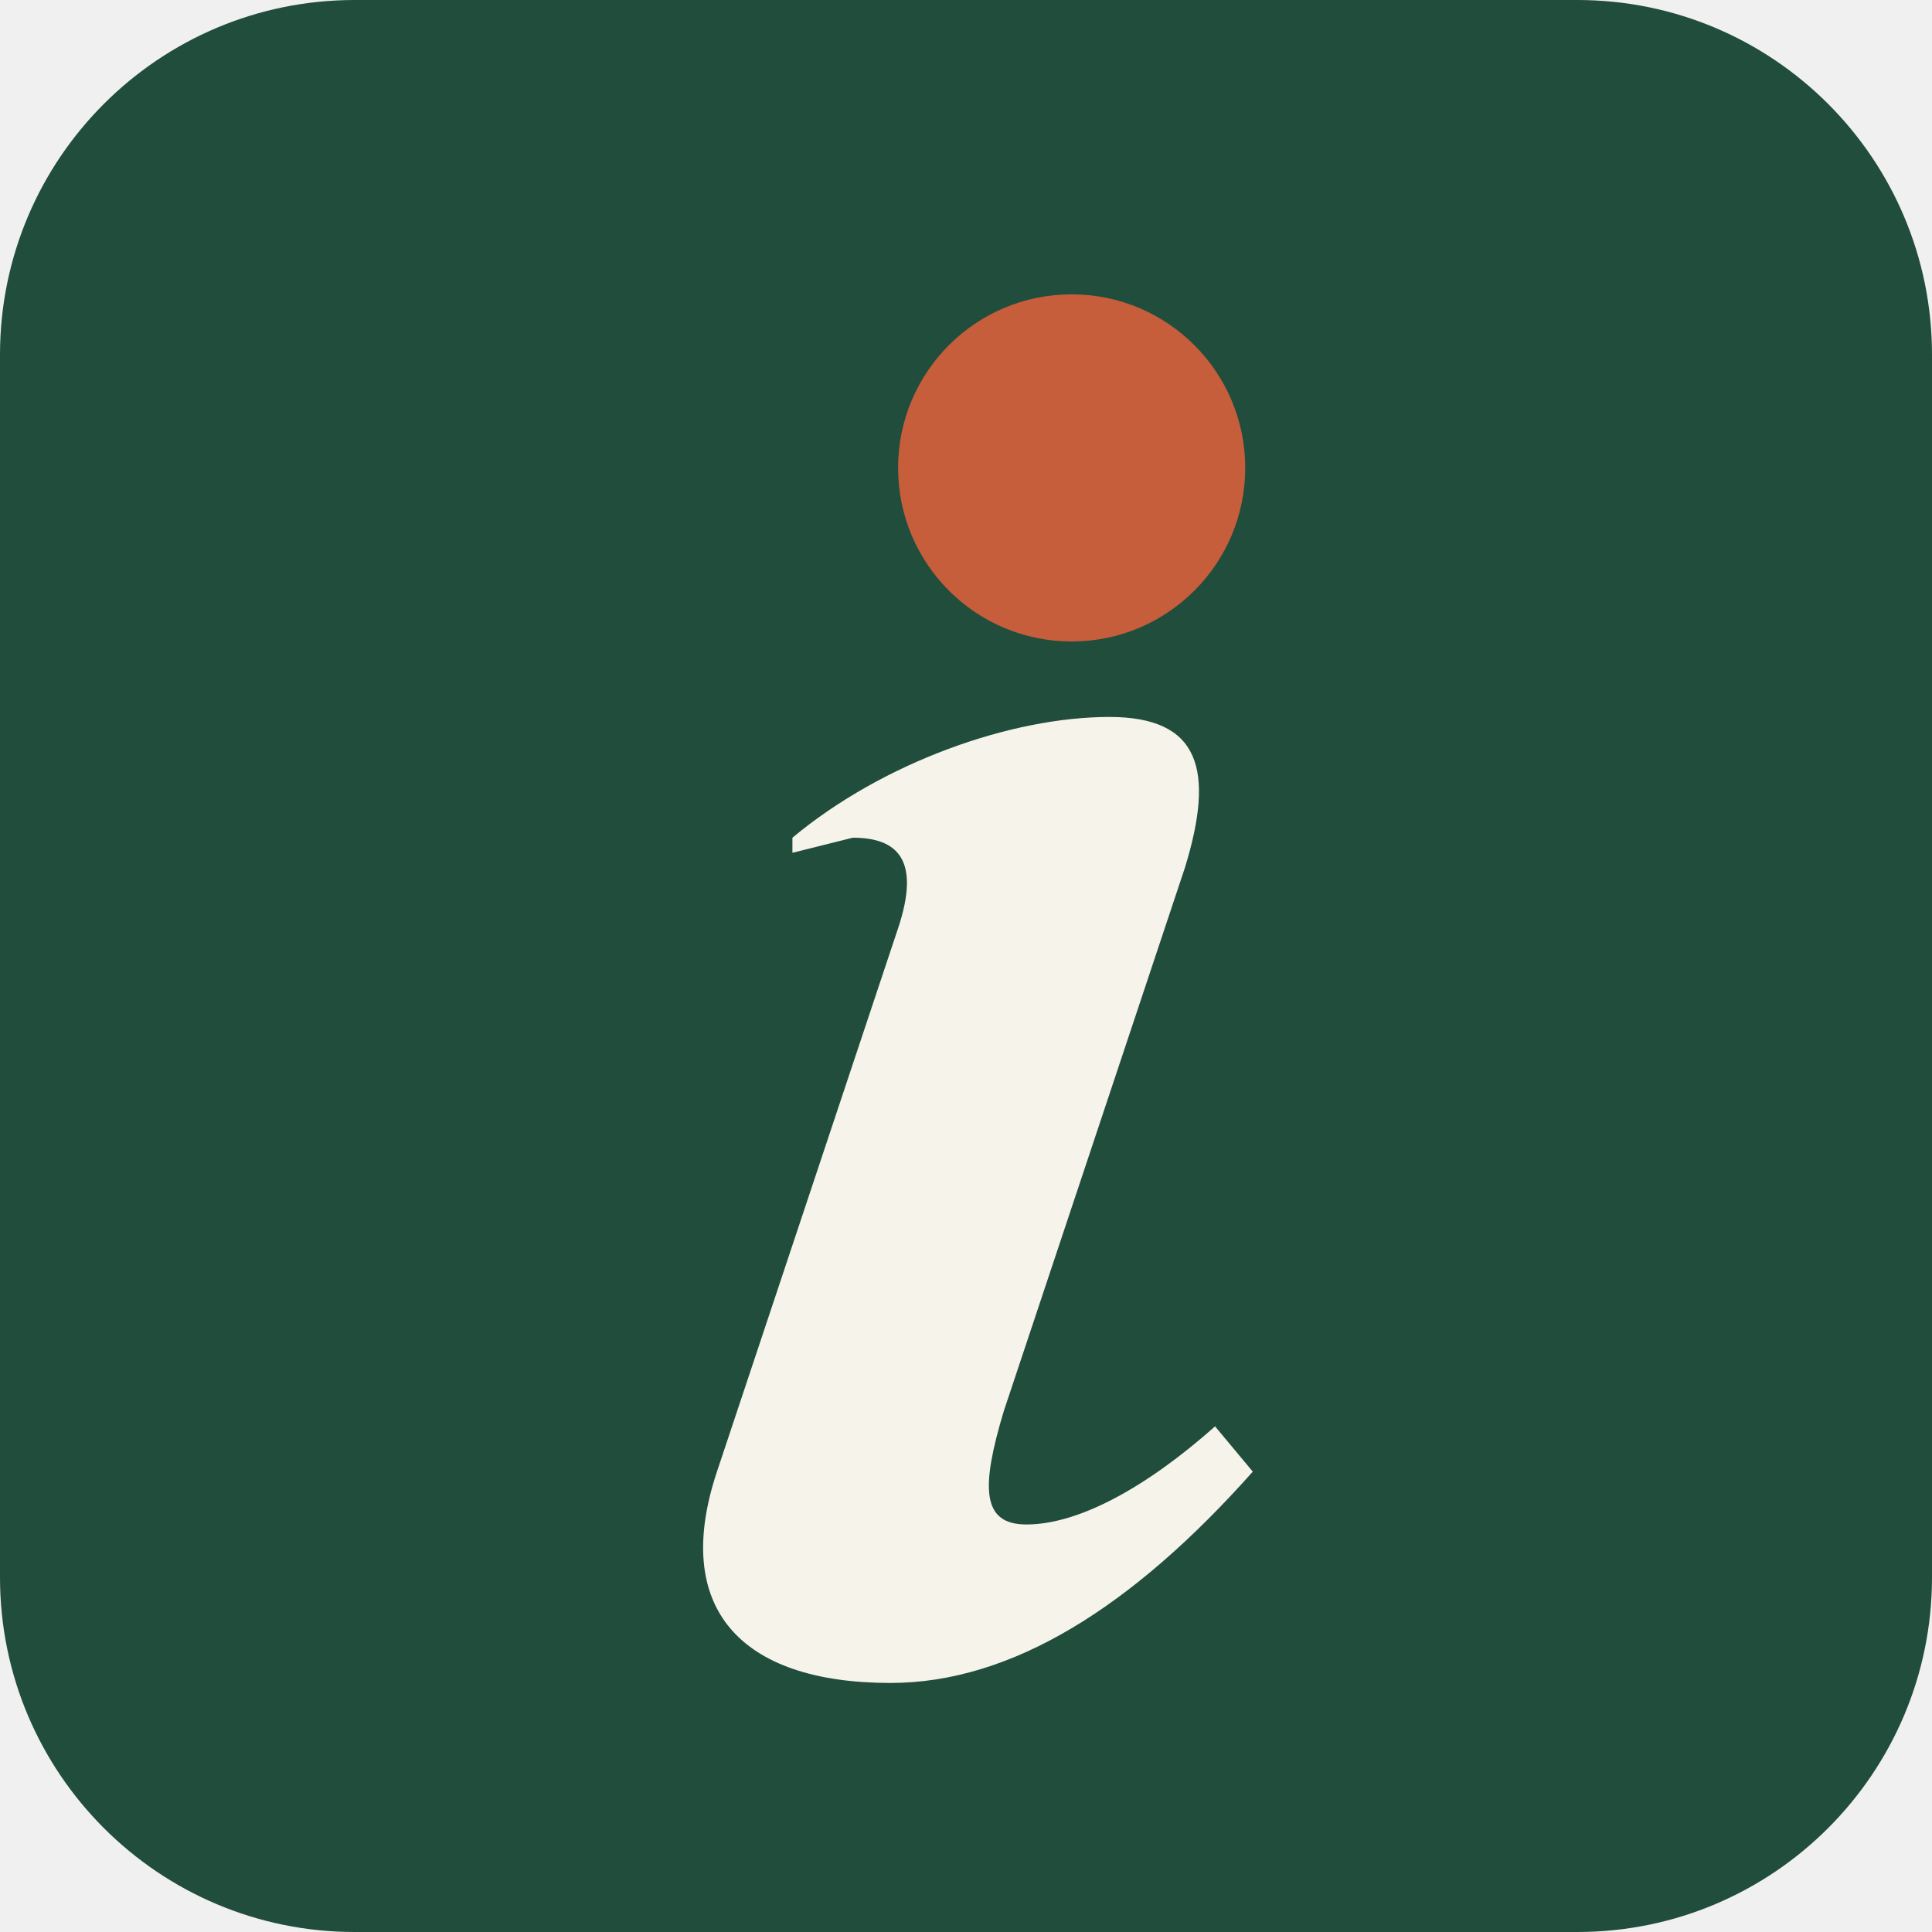
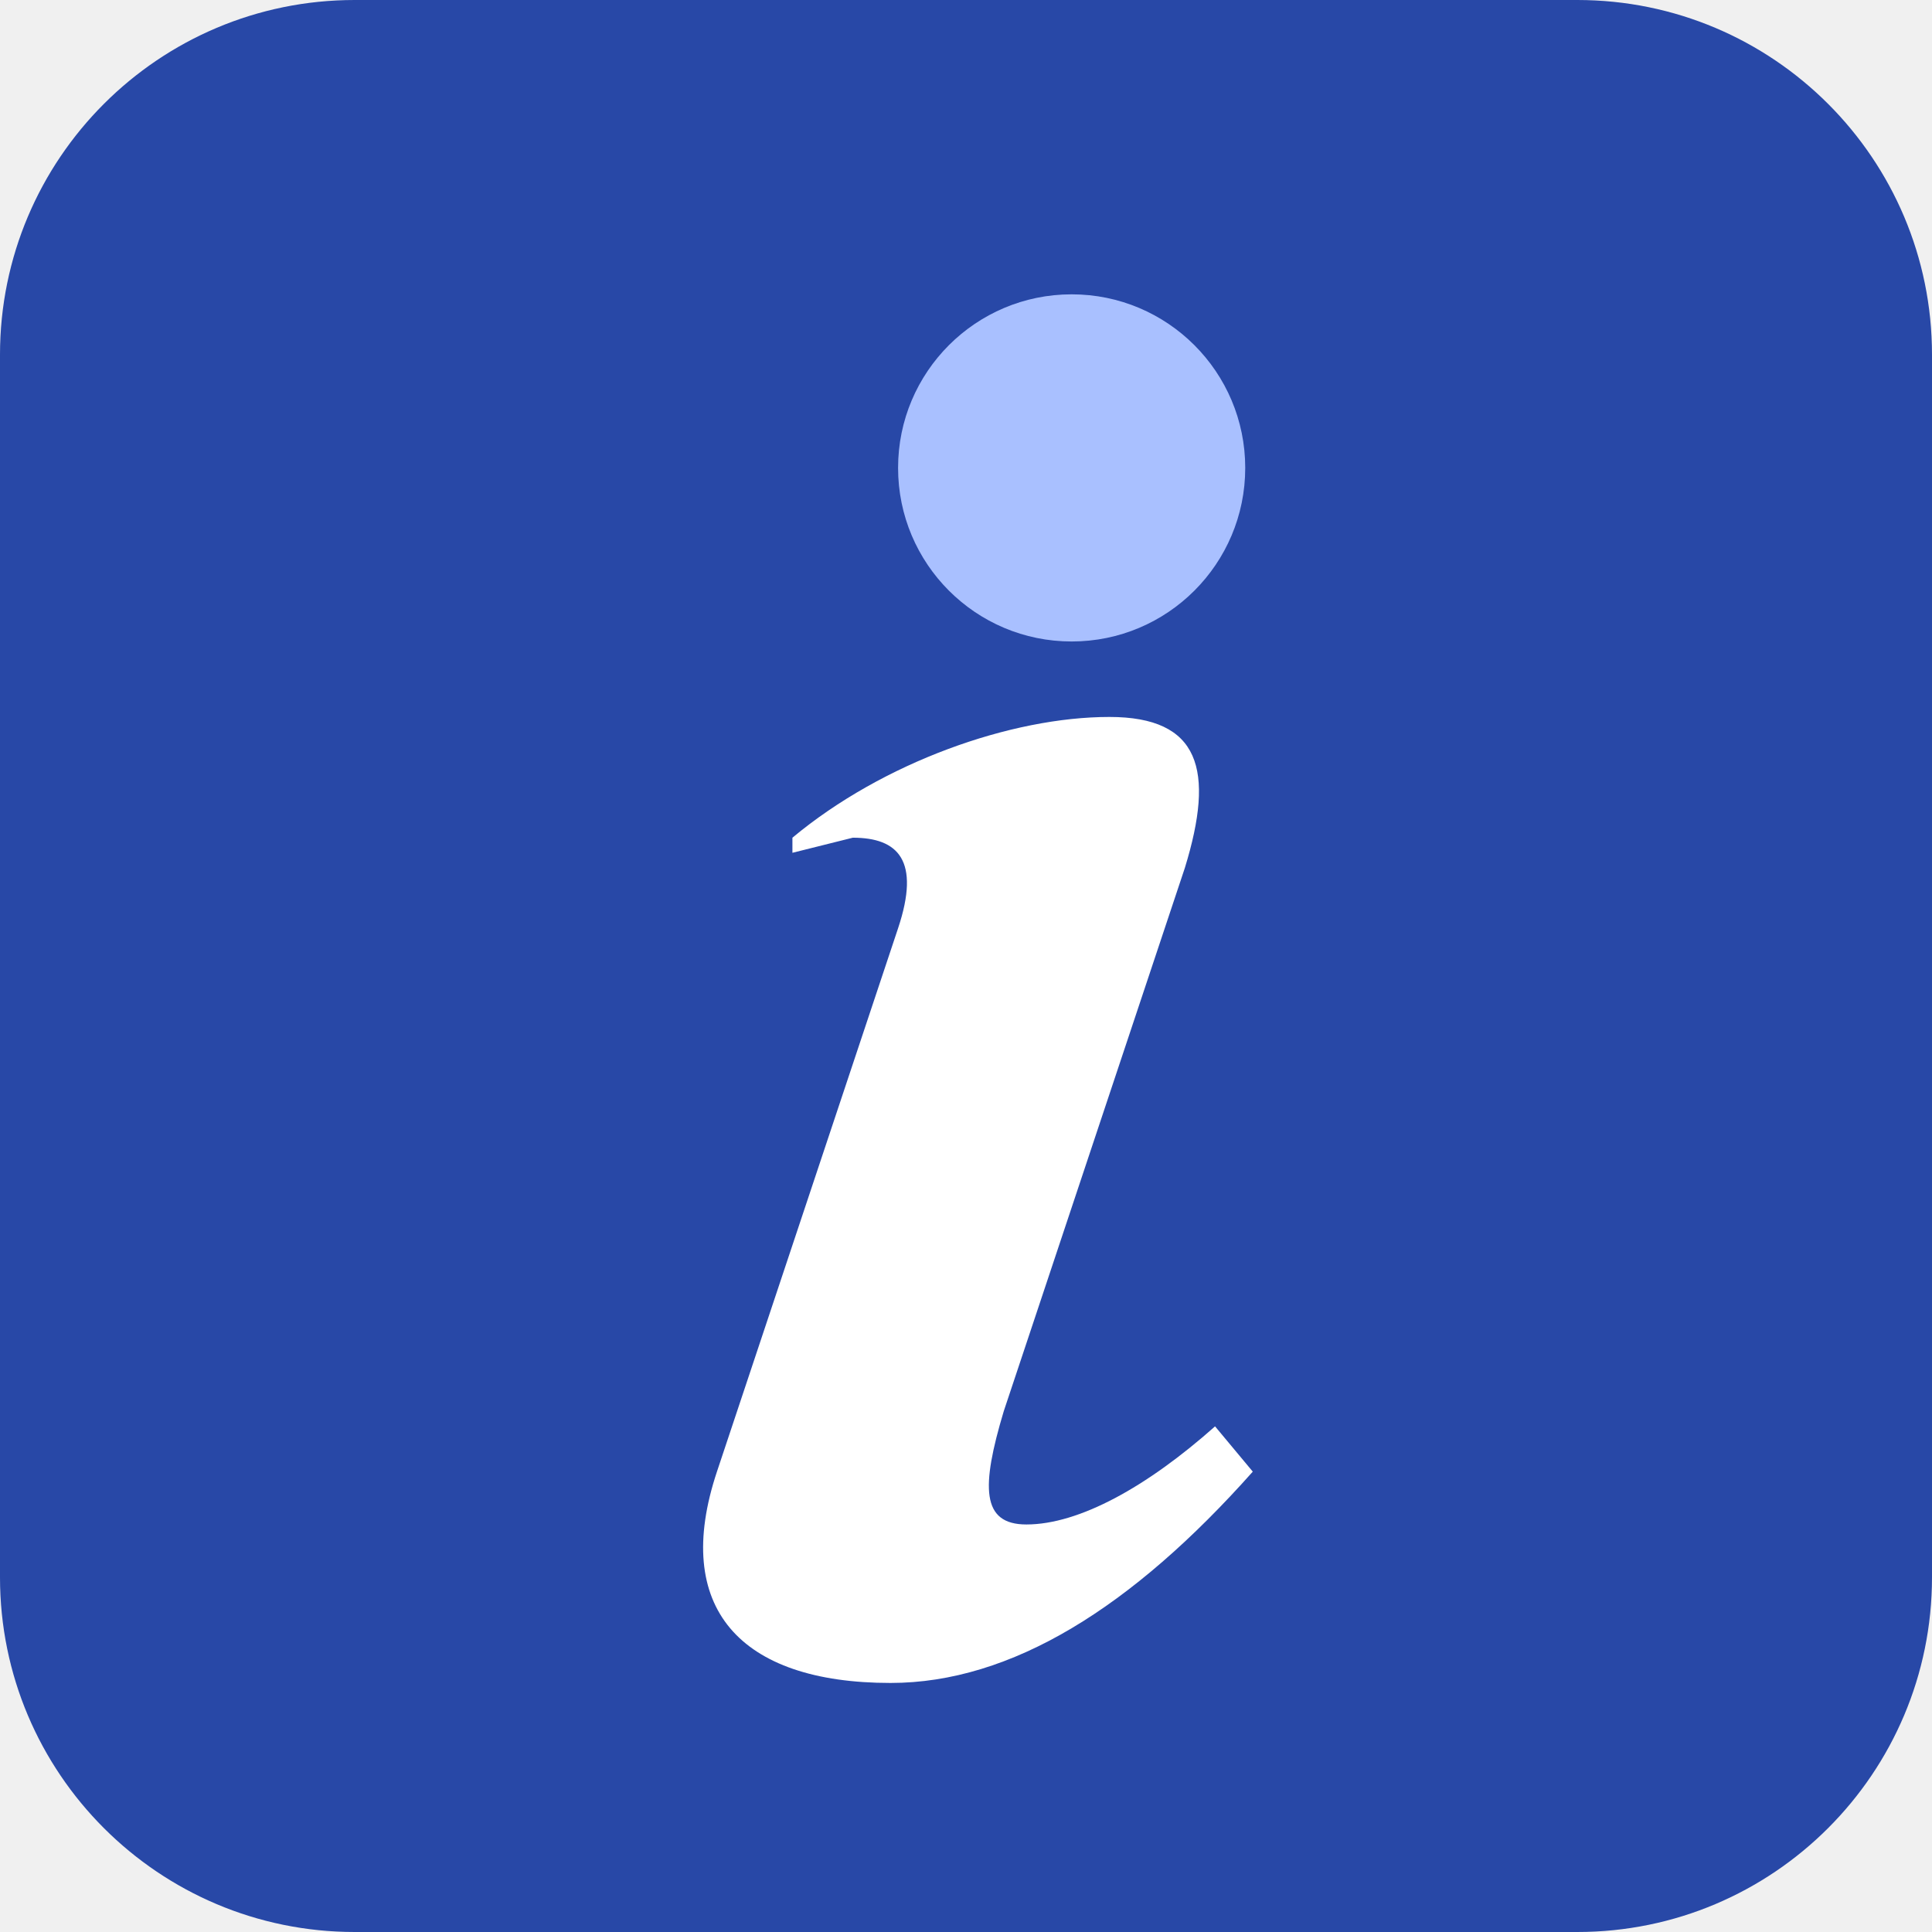
<svg xmlns="http://www.w3.org/2000/svg" viewBox="0 0 256 256" fill="none">
-   <rect width="256" height="256" rx="47" fill="#214D3C" />
-   <circle cx="142" cy="62" r="23" fill="#C65D3B" />
-   <path d="M105 111c12-10 29-16 42-16 12 0 14 7 10 20l-24 72c-3 10-3 15 3 15 7 0 16-5 25-13l5 6c-16 18-32 28-48 28-20 0-29-10-23-28l24-72c3-9 0-12-6-12l-8 2z" fill="#F6F3EB" />
+   <rect width="256" height="256" rx="47" fill="#2848a7" />
+   <circle cx="142" cy="62" r="23" fill="#a9c0ff" />
+   <path d="M105 111c12-10 29-16 42-16 12 0 14 7 10 20l-24 72c-3 10-3 15 3 15 7 0 16-5 25-13l5 6c-16 18-32 28-48 28-20 0-29-10-23-28l24-72c3-9 0-12-6-12l-8 2z" fill="#ffffff" />
</svg>
